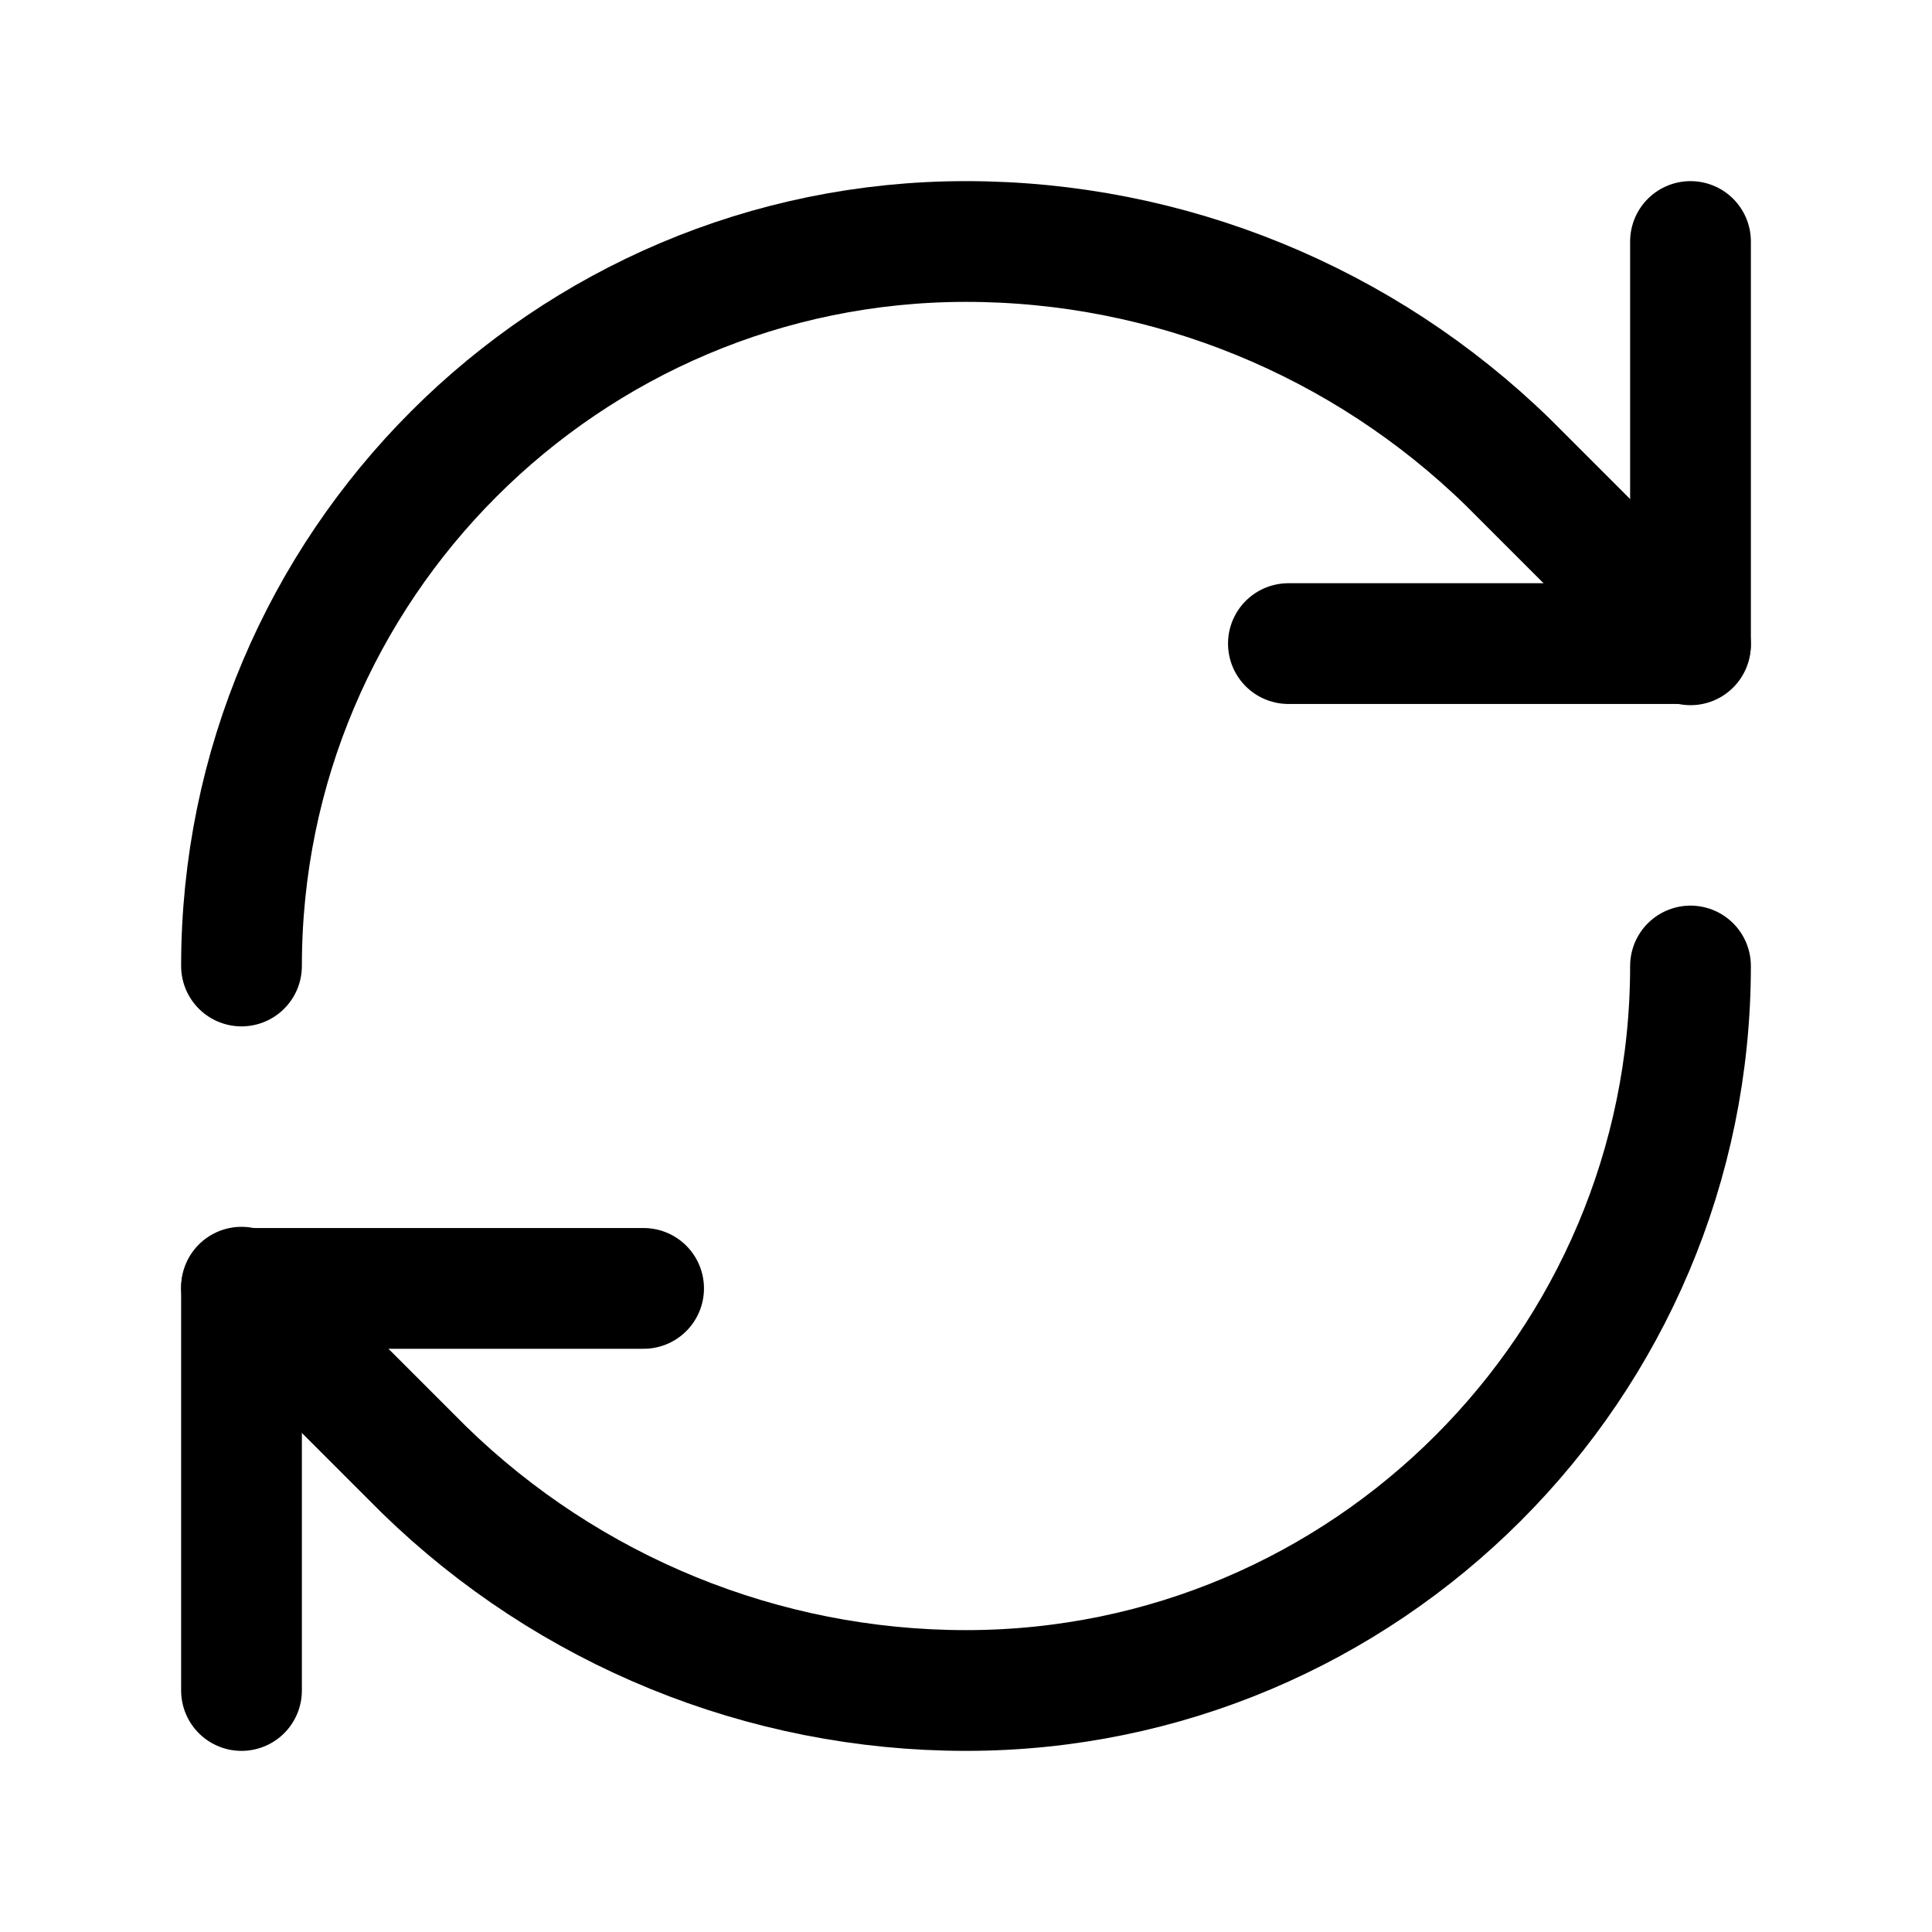
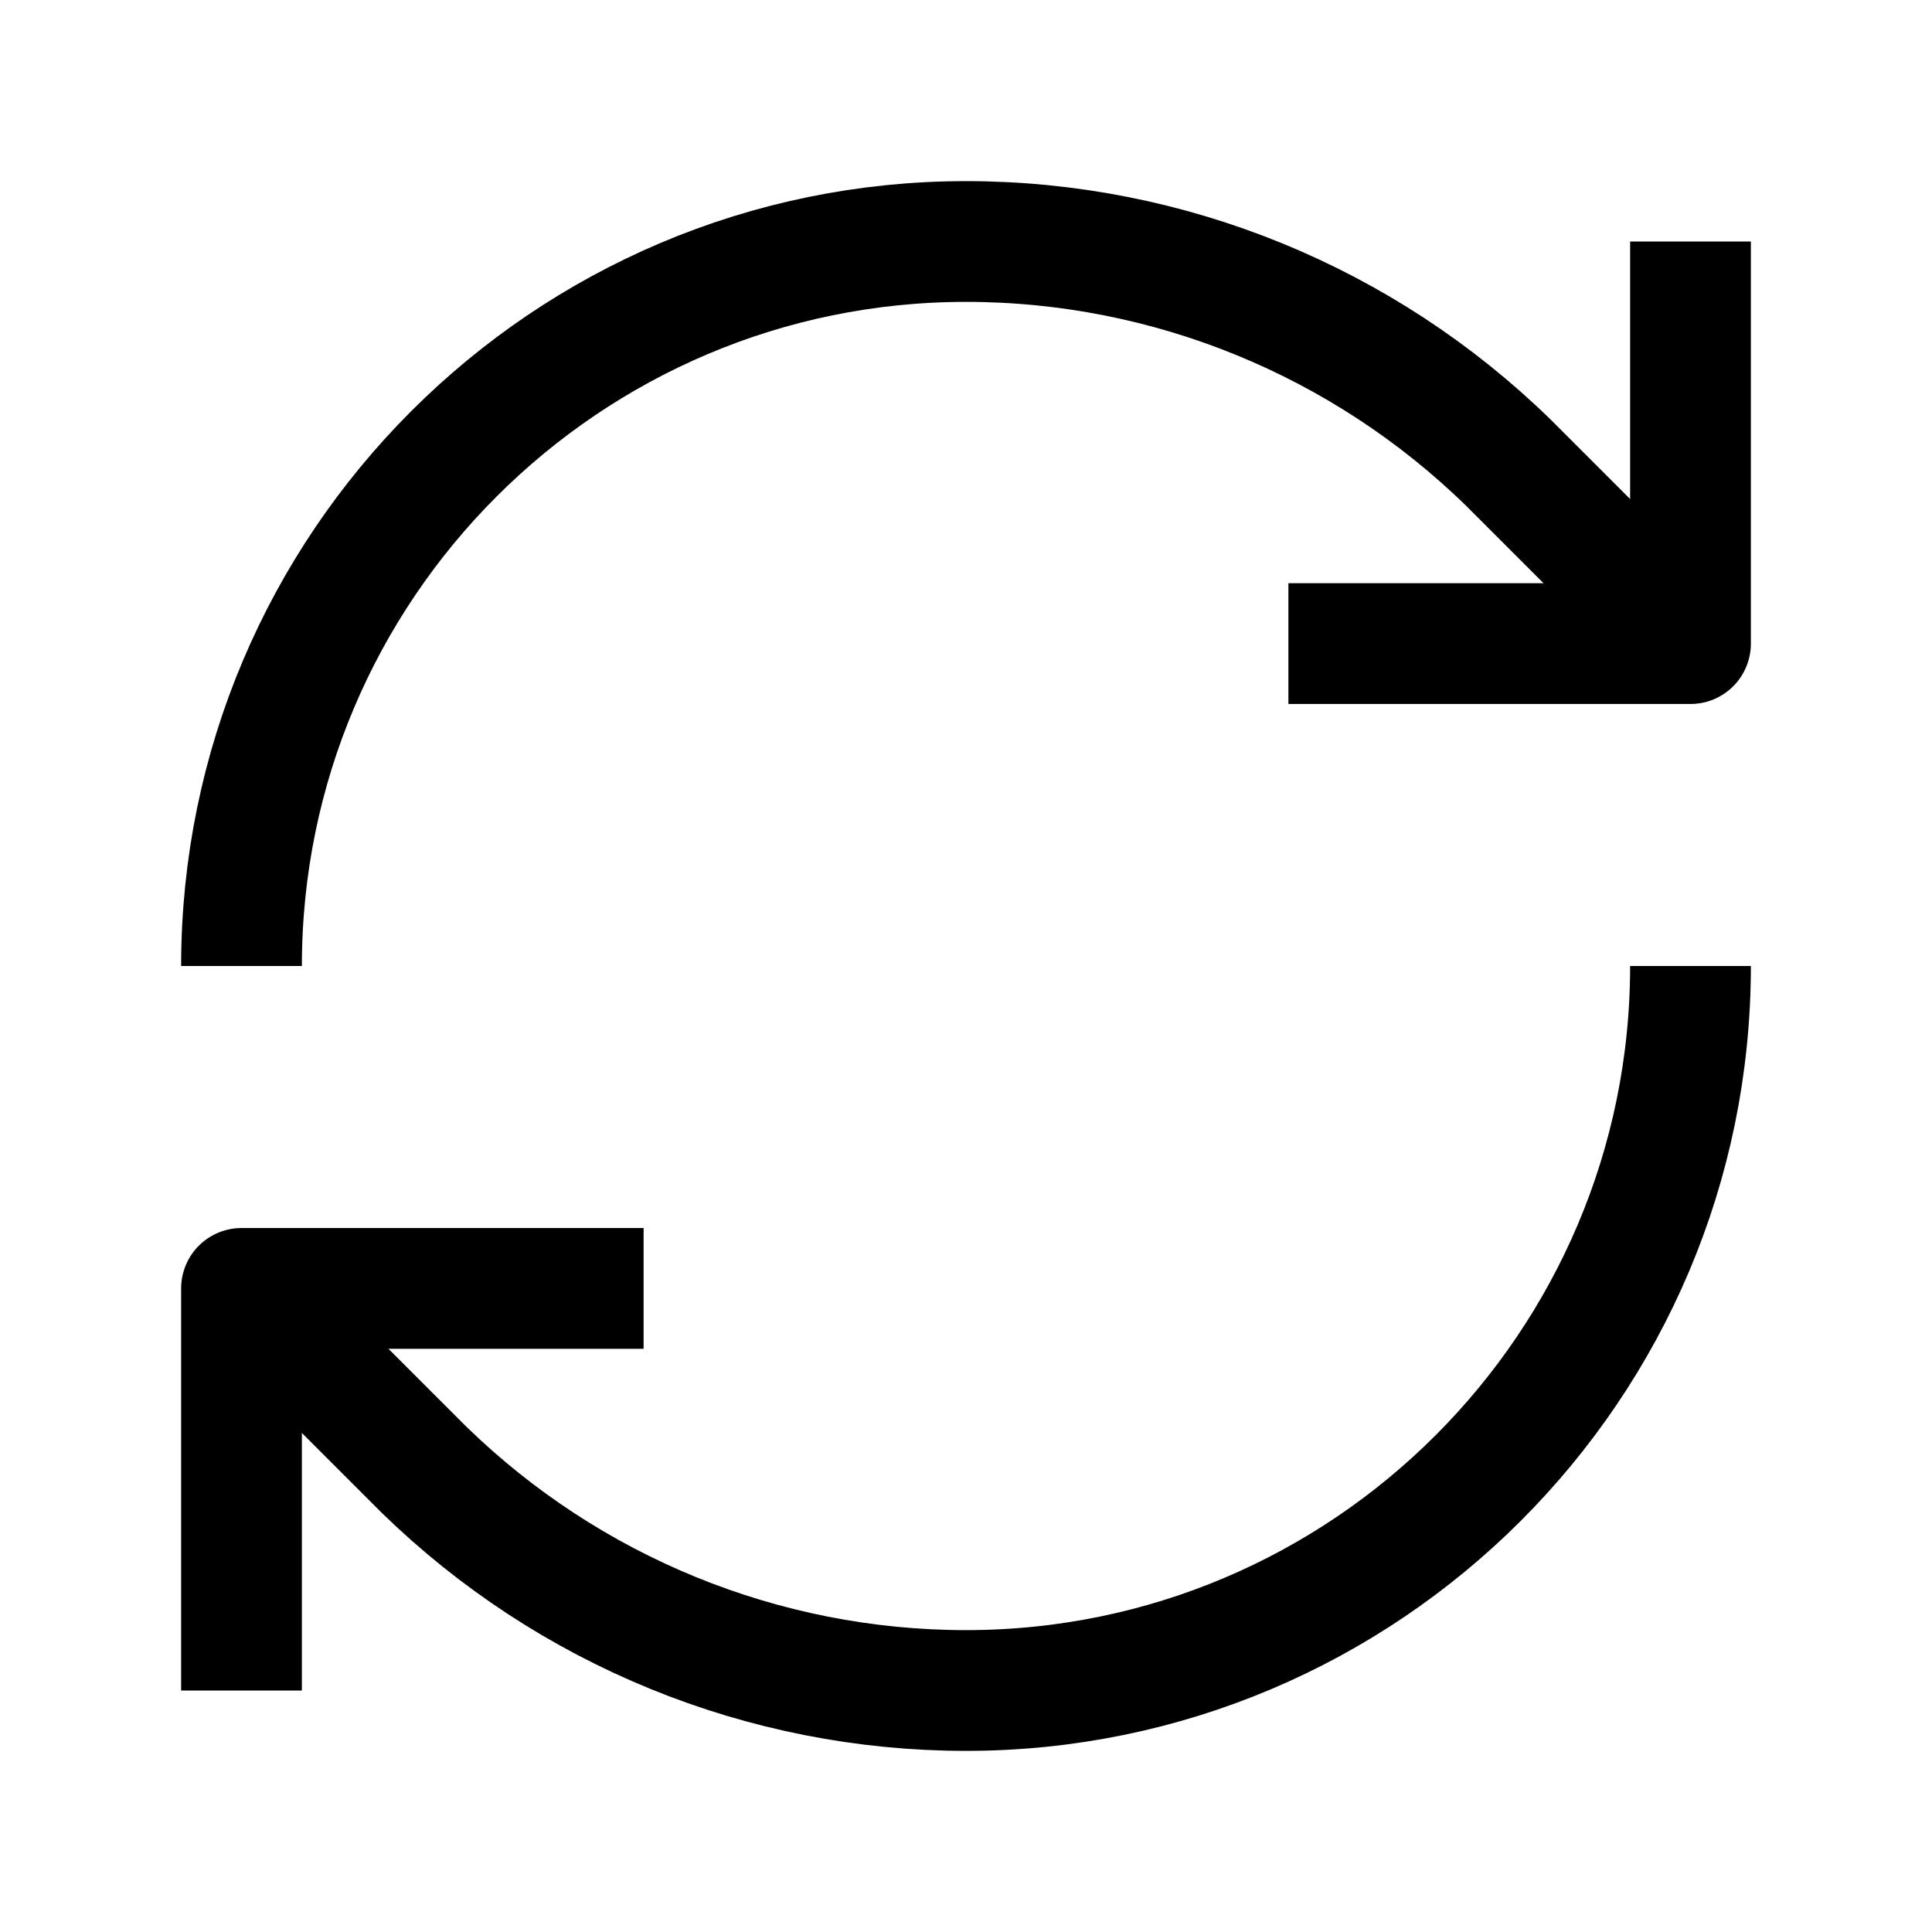
- <svg xmlns="http://www.w3.org/2000/svg" viewBox="0 0 16 16" fill="none" stroke="currentColor" stroke-linecap="round" stroke-linejoin="round">
+ <svg xmlns="http://www.w3.org/2000/svg" viewBox="0 0 16 16" fill="none" stroke="currentColor" stroke-linejoin="round">
  <path transform="translate(2 2)" d="M0 6c0-3.31 2.69-6 6-6 1.68 0 3.29 0.66 4.49 1.83l1.51 1.51" />
  <path transform="translate(2 2)" d="M12 0l0 3.33-3.33 0m3.33 2.67c0 3.31-2.69 6-6 6l0 0c-1.68 0-3.29-0.66-4.49-1.83l-1.51-1.51" />
  <path transform="translate(2 10.67)" d="M3.33 0l-3.33 0 0 3.33" />
</svg>
